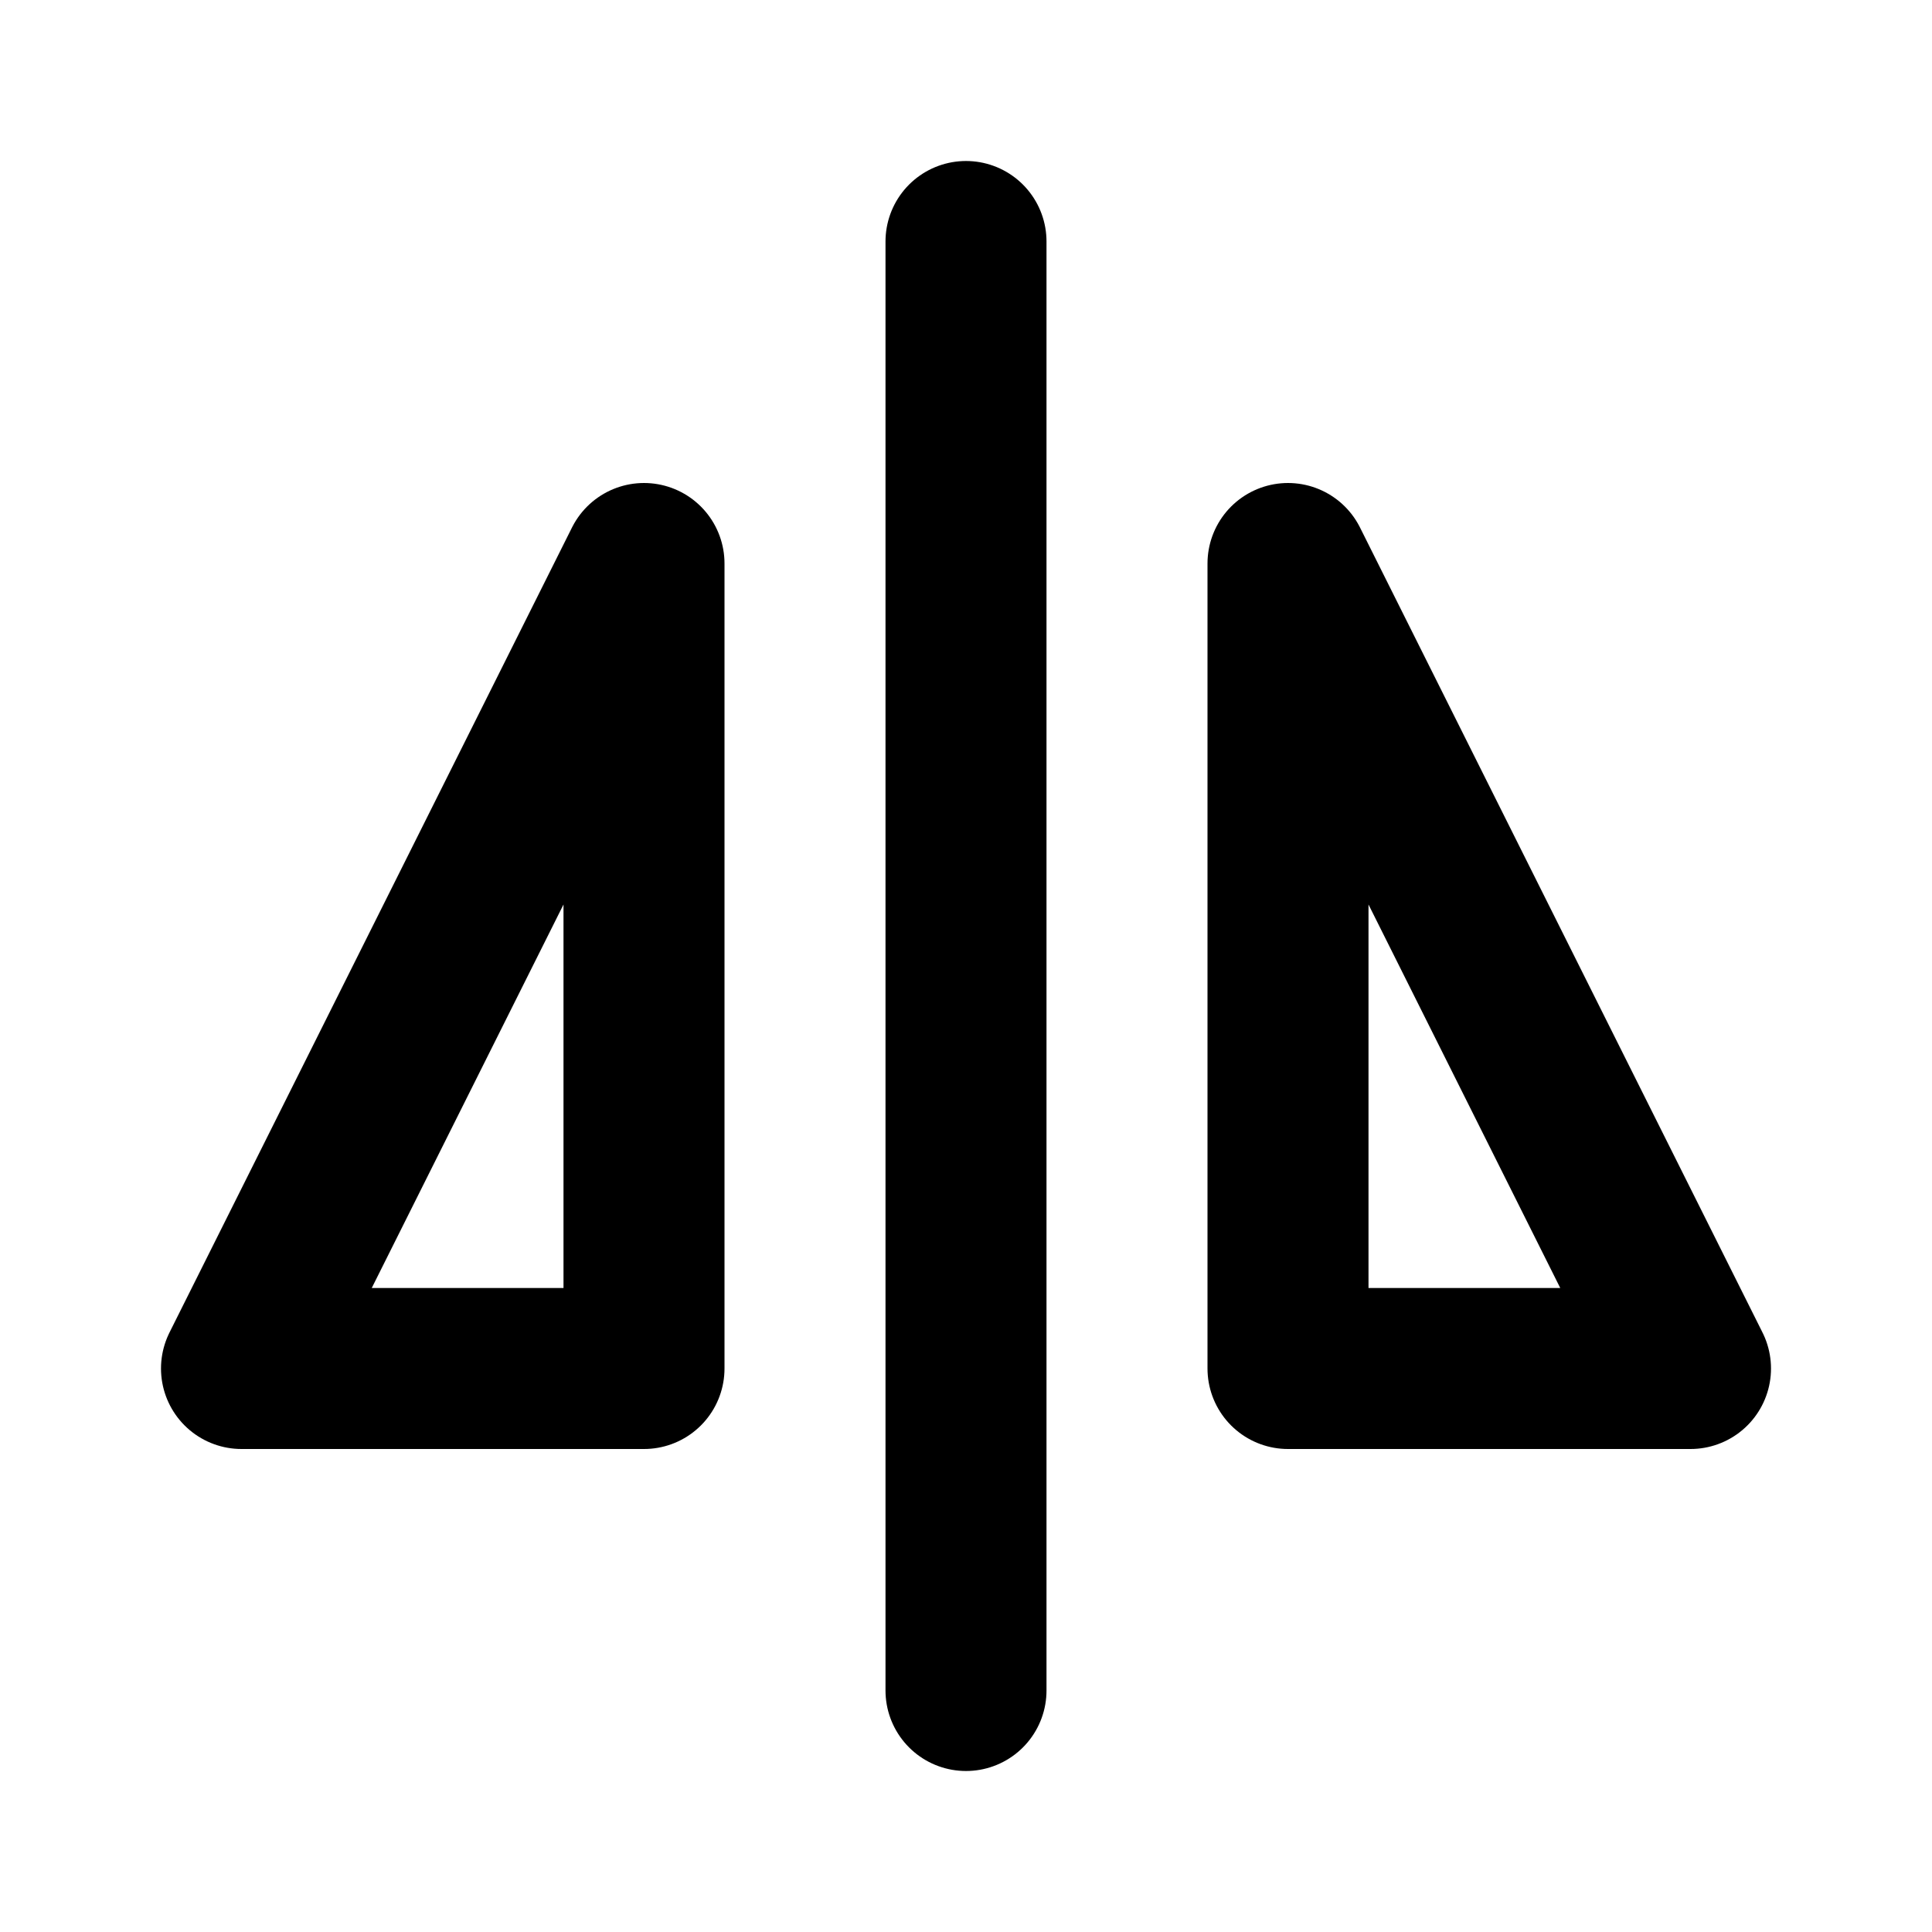
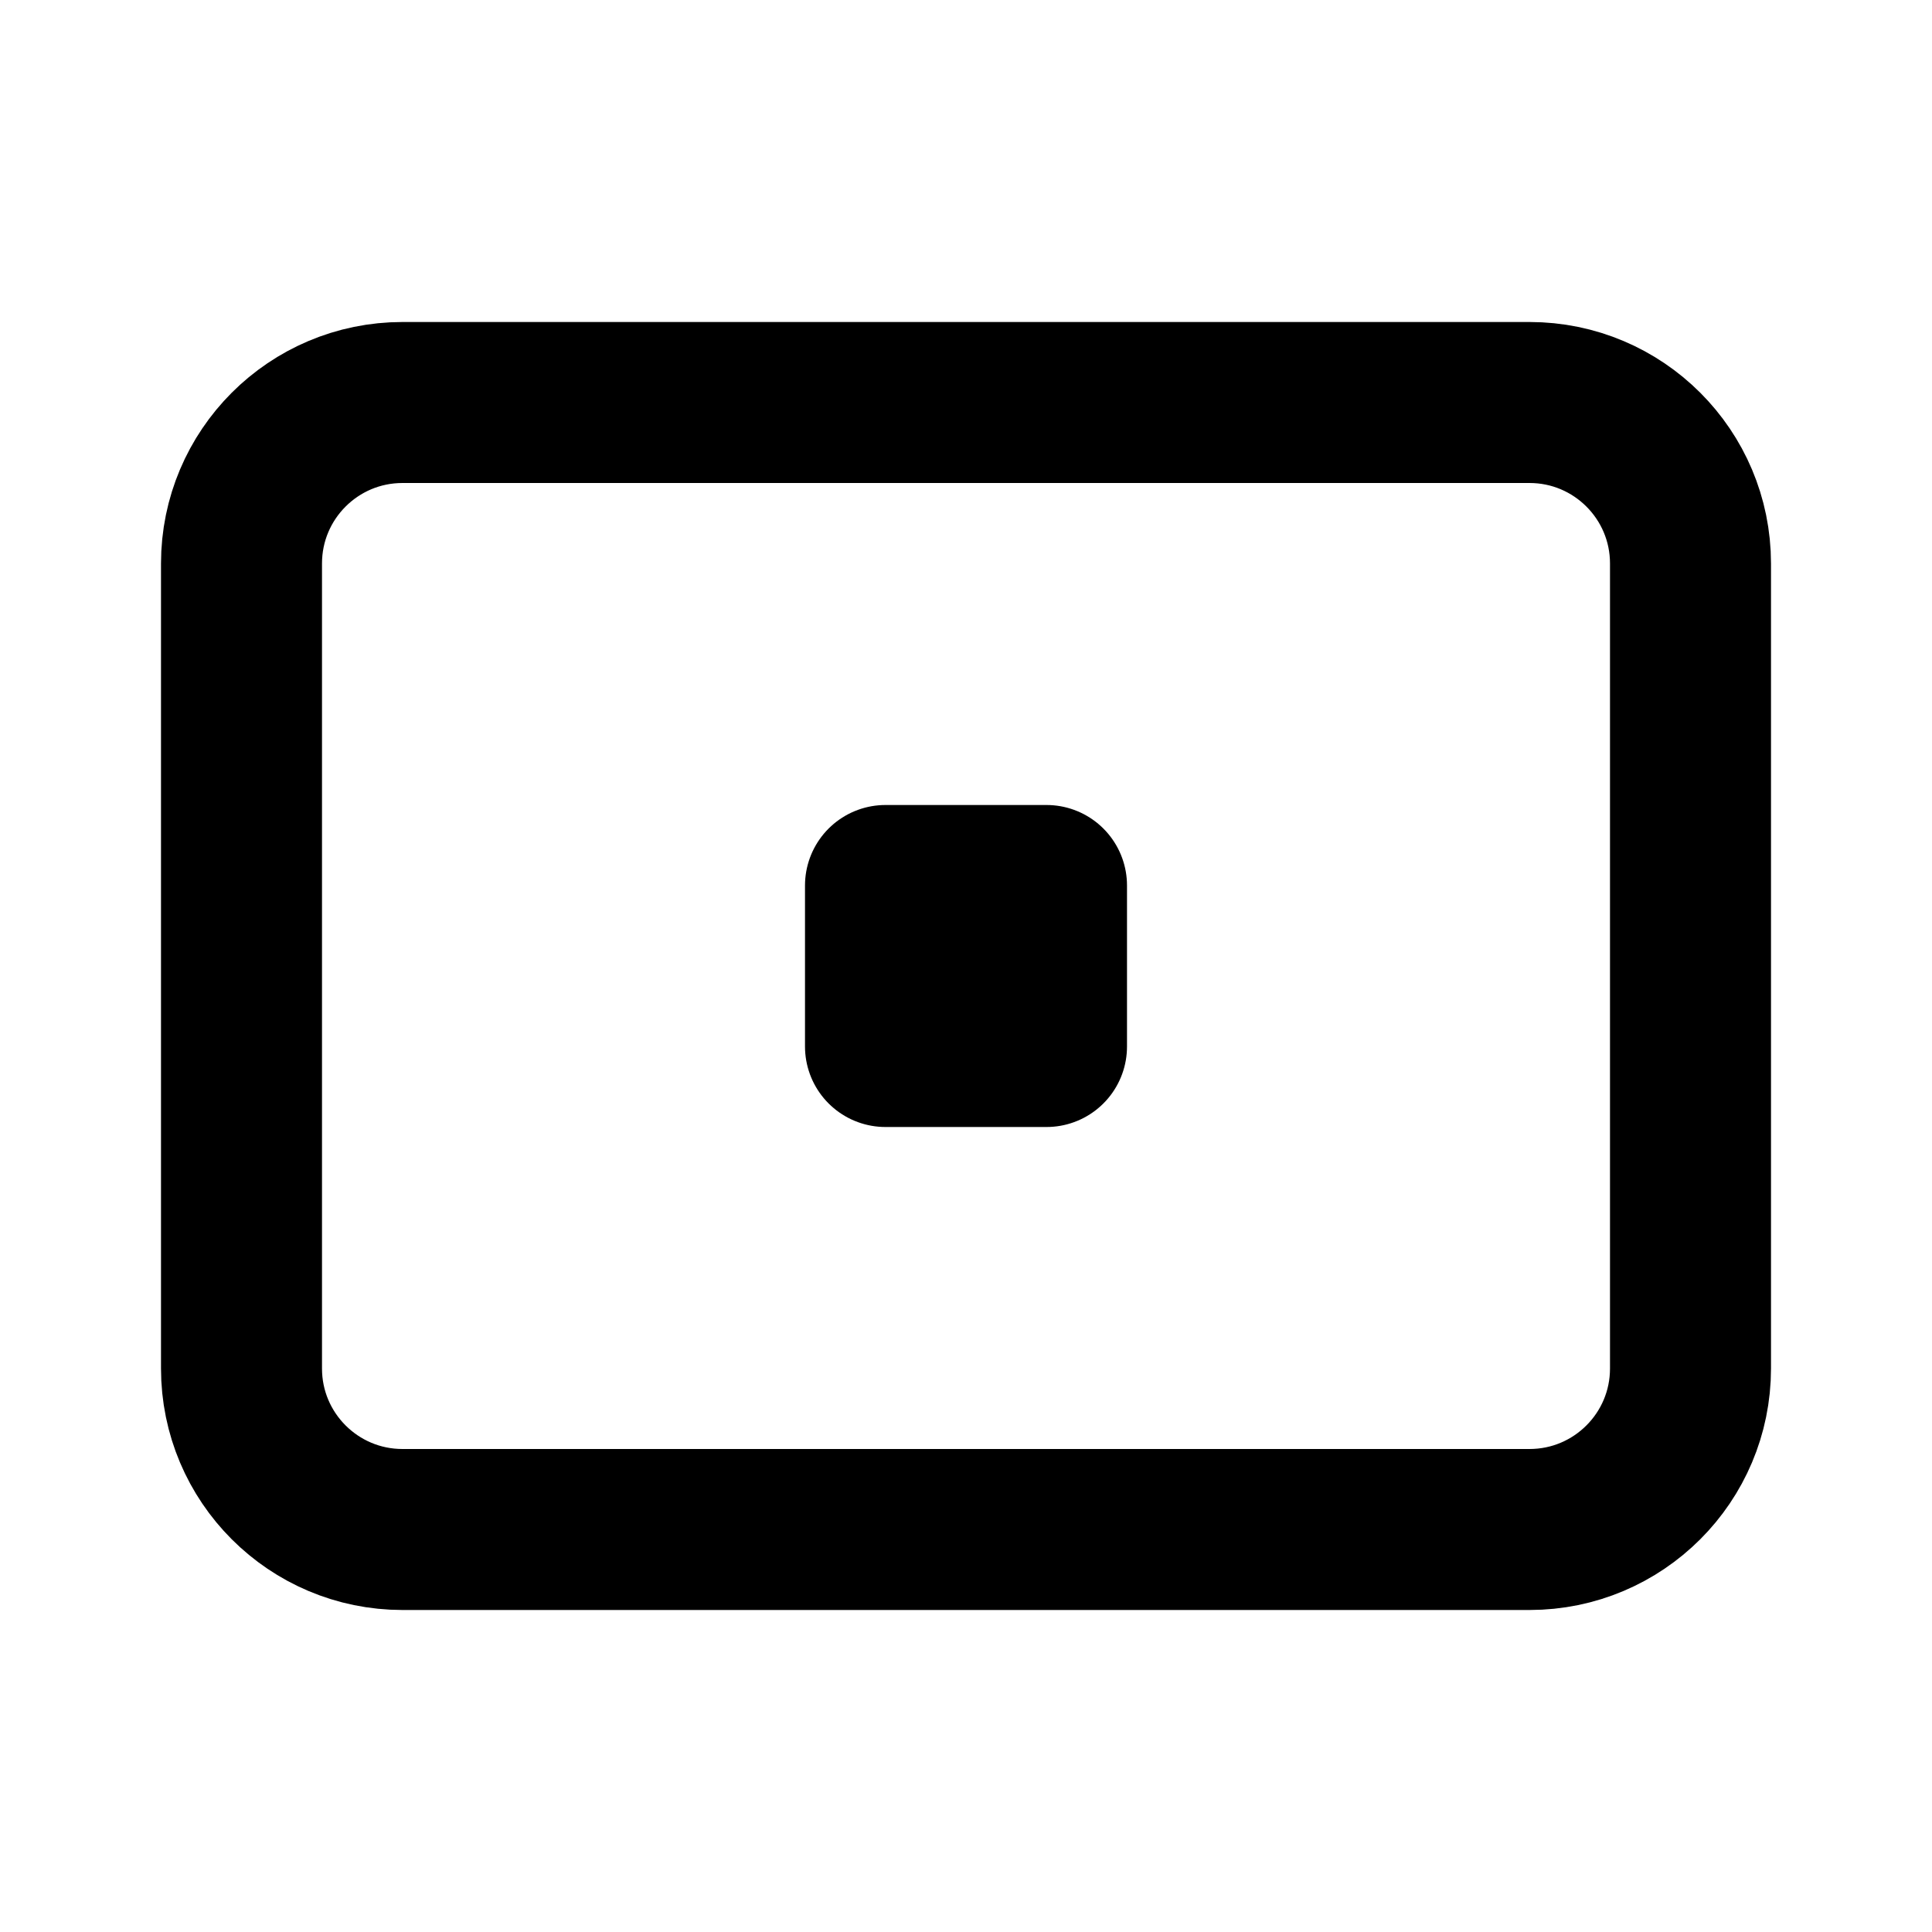
- <svg xmlns="http://www.w3.org/2000/svg" width="24" height="24" viewBox="0 0 24 24" fill="none" stroke="currentColor" stroke-width="2" stroke-linecap="round" stroke-linejoin="round" class="icon icon-tabler icons-tabler-outline icon-tabler-flip-horizontal">
+ <svg xmlns="http://www.w3.org/2000/svg" width="24" height="24" viewBox="0 0 24 24" fill="none" stroke="currentColor" stroke-width="2" stroke-linecap="round" stroke-linejoin="round" class="icon icon-tabler icons-tabler-outline icon-tabler-app-window-center">
  <path stroke="none" d="M0 0h24v24H0z" fill="none" />
-   <path d="M12 3l0 18" />
-   <path d="M16 7l0 10l5 0l-5 -10" />
-   <path d="M8 7l0 10l-5 0l5 -10" />
+   <path d="M3 7a2 2 0 0 1 2 -2h14a2 2 0 0 1 2 2v10a2 2 0 0 1 -2 2h-14a2 2 0 0 1 -2 -2v-10" />
+   <path d="M11 11h2v2h-2v-2" fill="currentColor" />
</svg>
